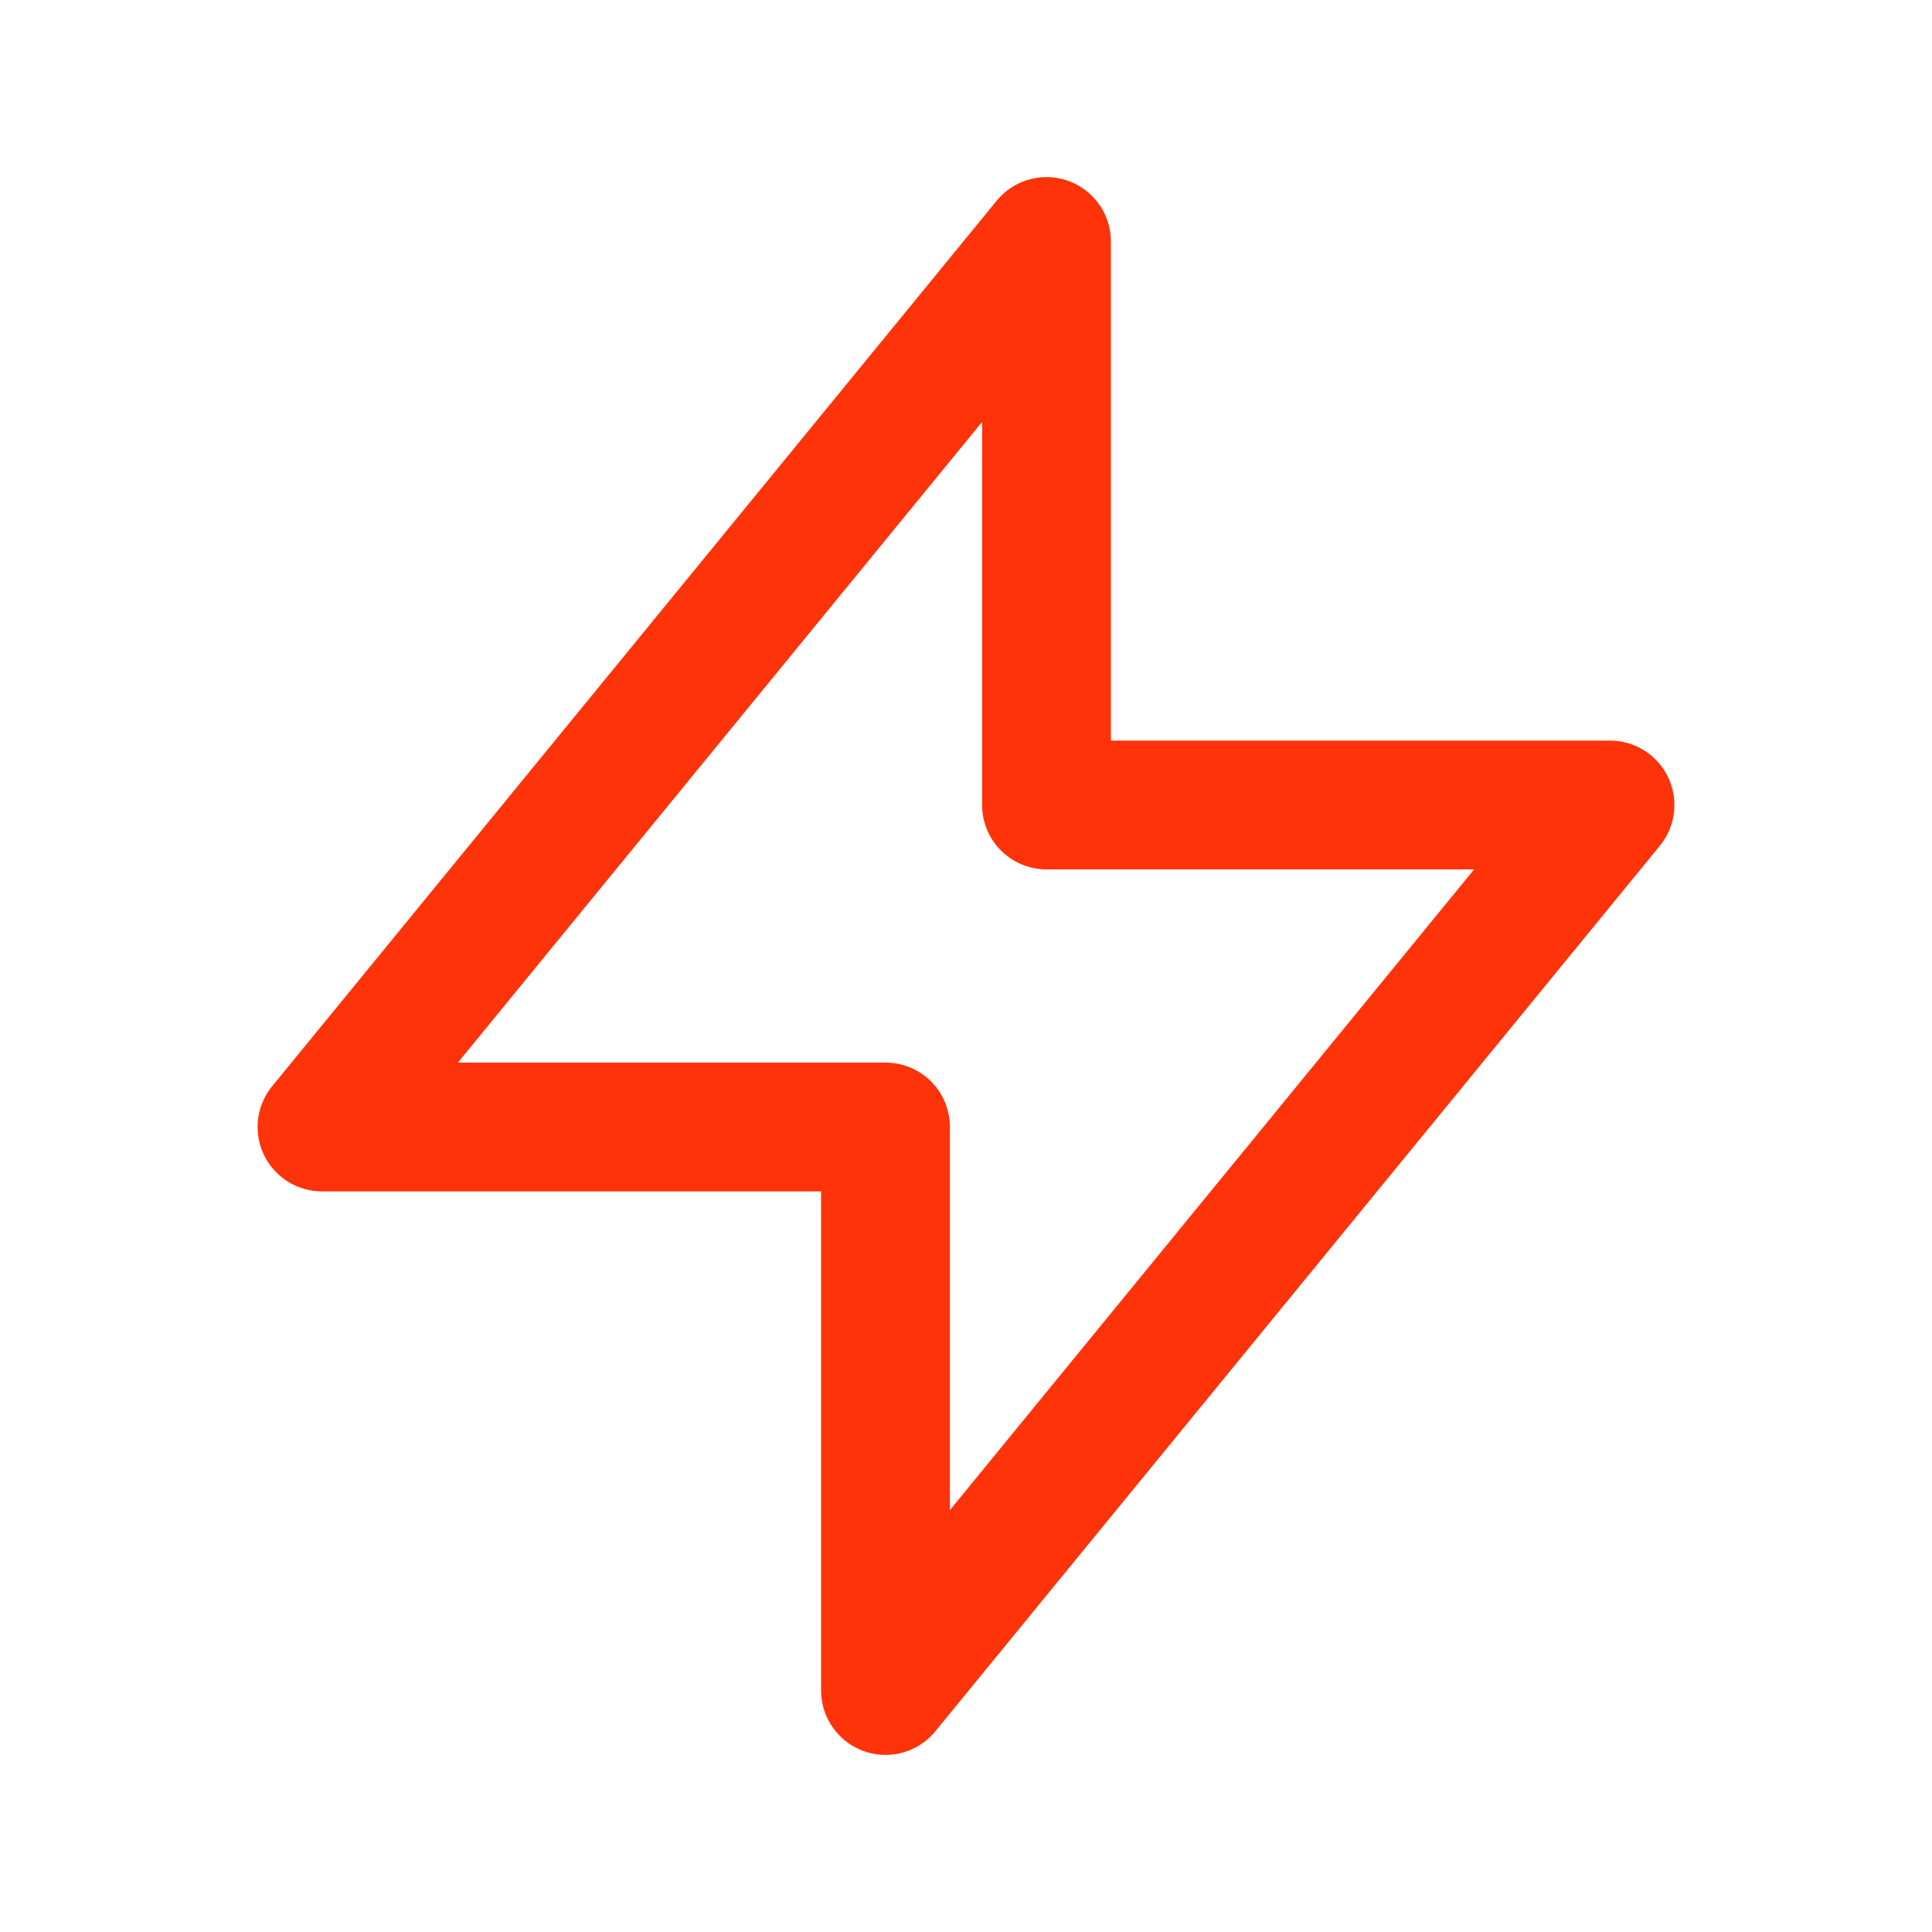
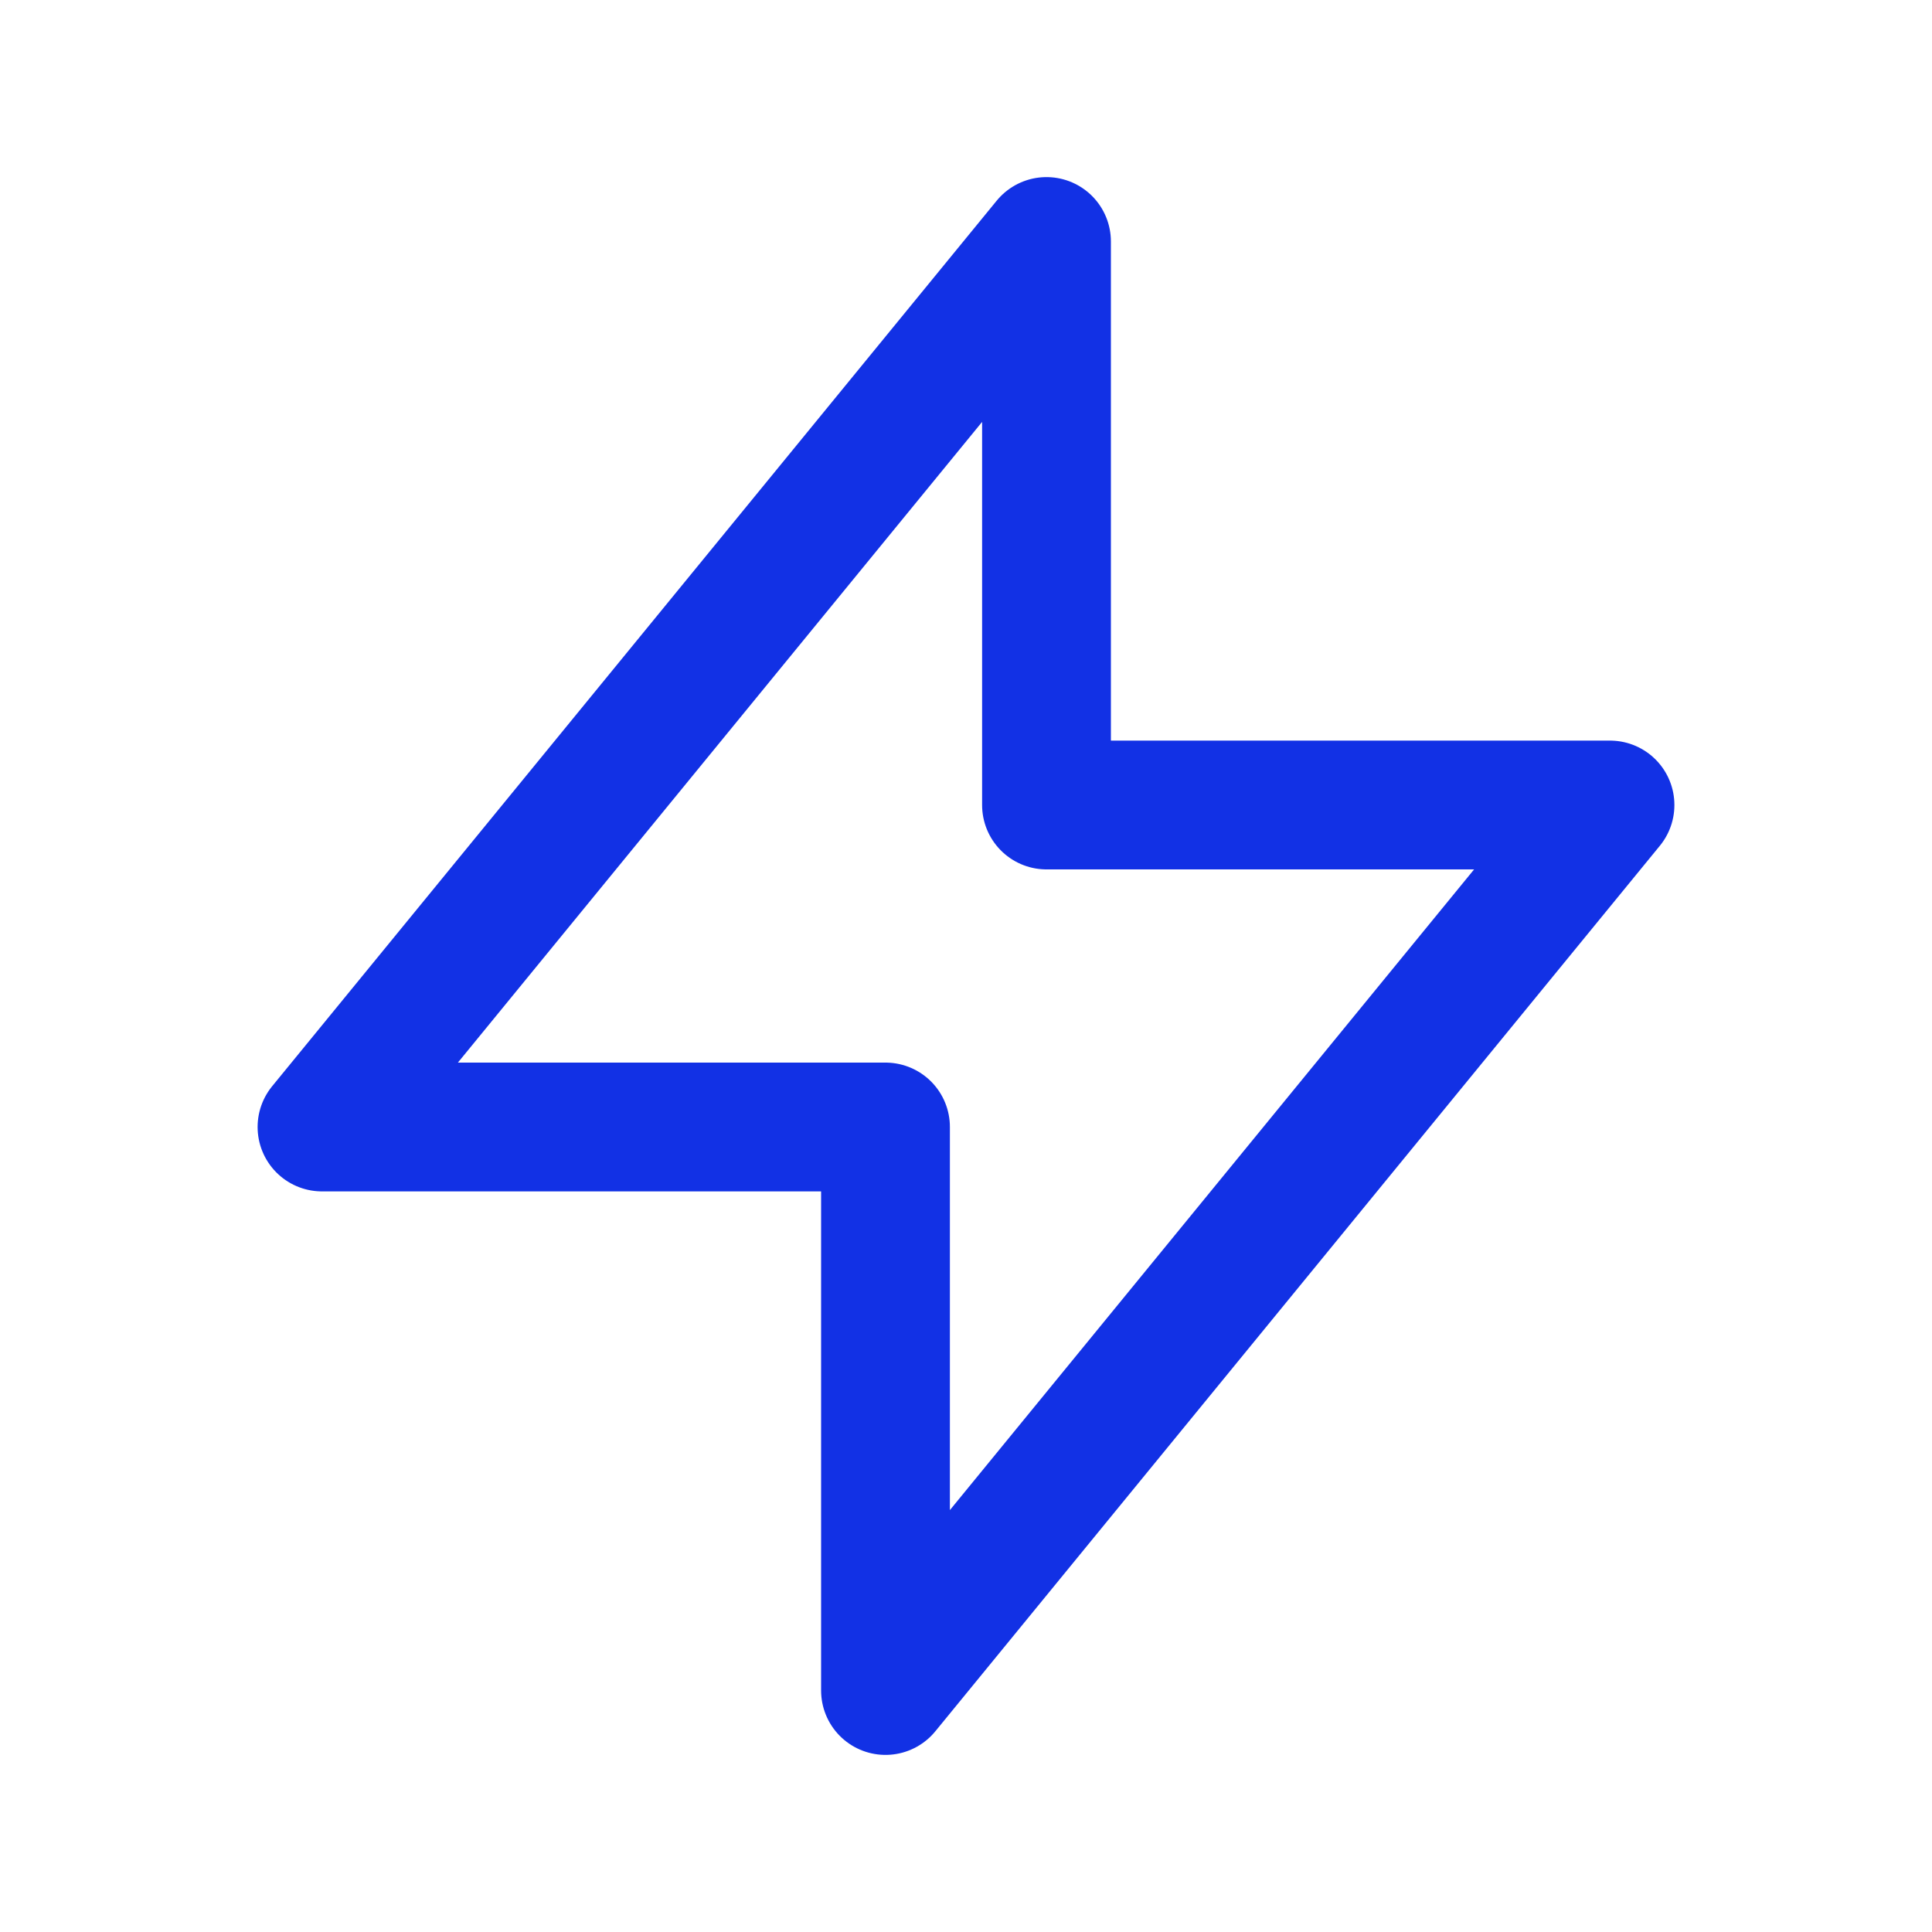
<svg xmlns="http://www.w3.org/2000/svg" width="30" height="30" viewBox="0 0 30 30" fill="none">
-   <path d="M16.25 12.5V3.75L5 17.5H13.75L13.75 26.25L25 12.5L16.25 12.5Z" stroke="#FE330A" stroke-width="2" stroke-linecap="round" stroke-linejoin="round" />
+   <path d="M16.25 12.5V3.75L5 17.5H13.75L13.75 26.25L25 12.5L16.25 12.5Z" stroke="#1231e5" stroke-width="2" stroke-linecap="round" stroke-linejoin="round" />
</svg>
